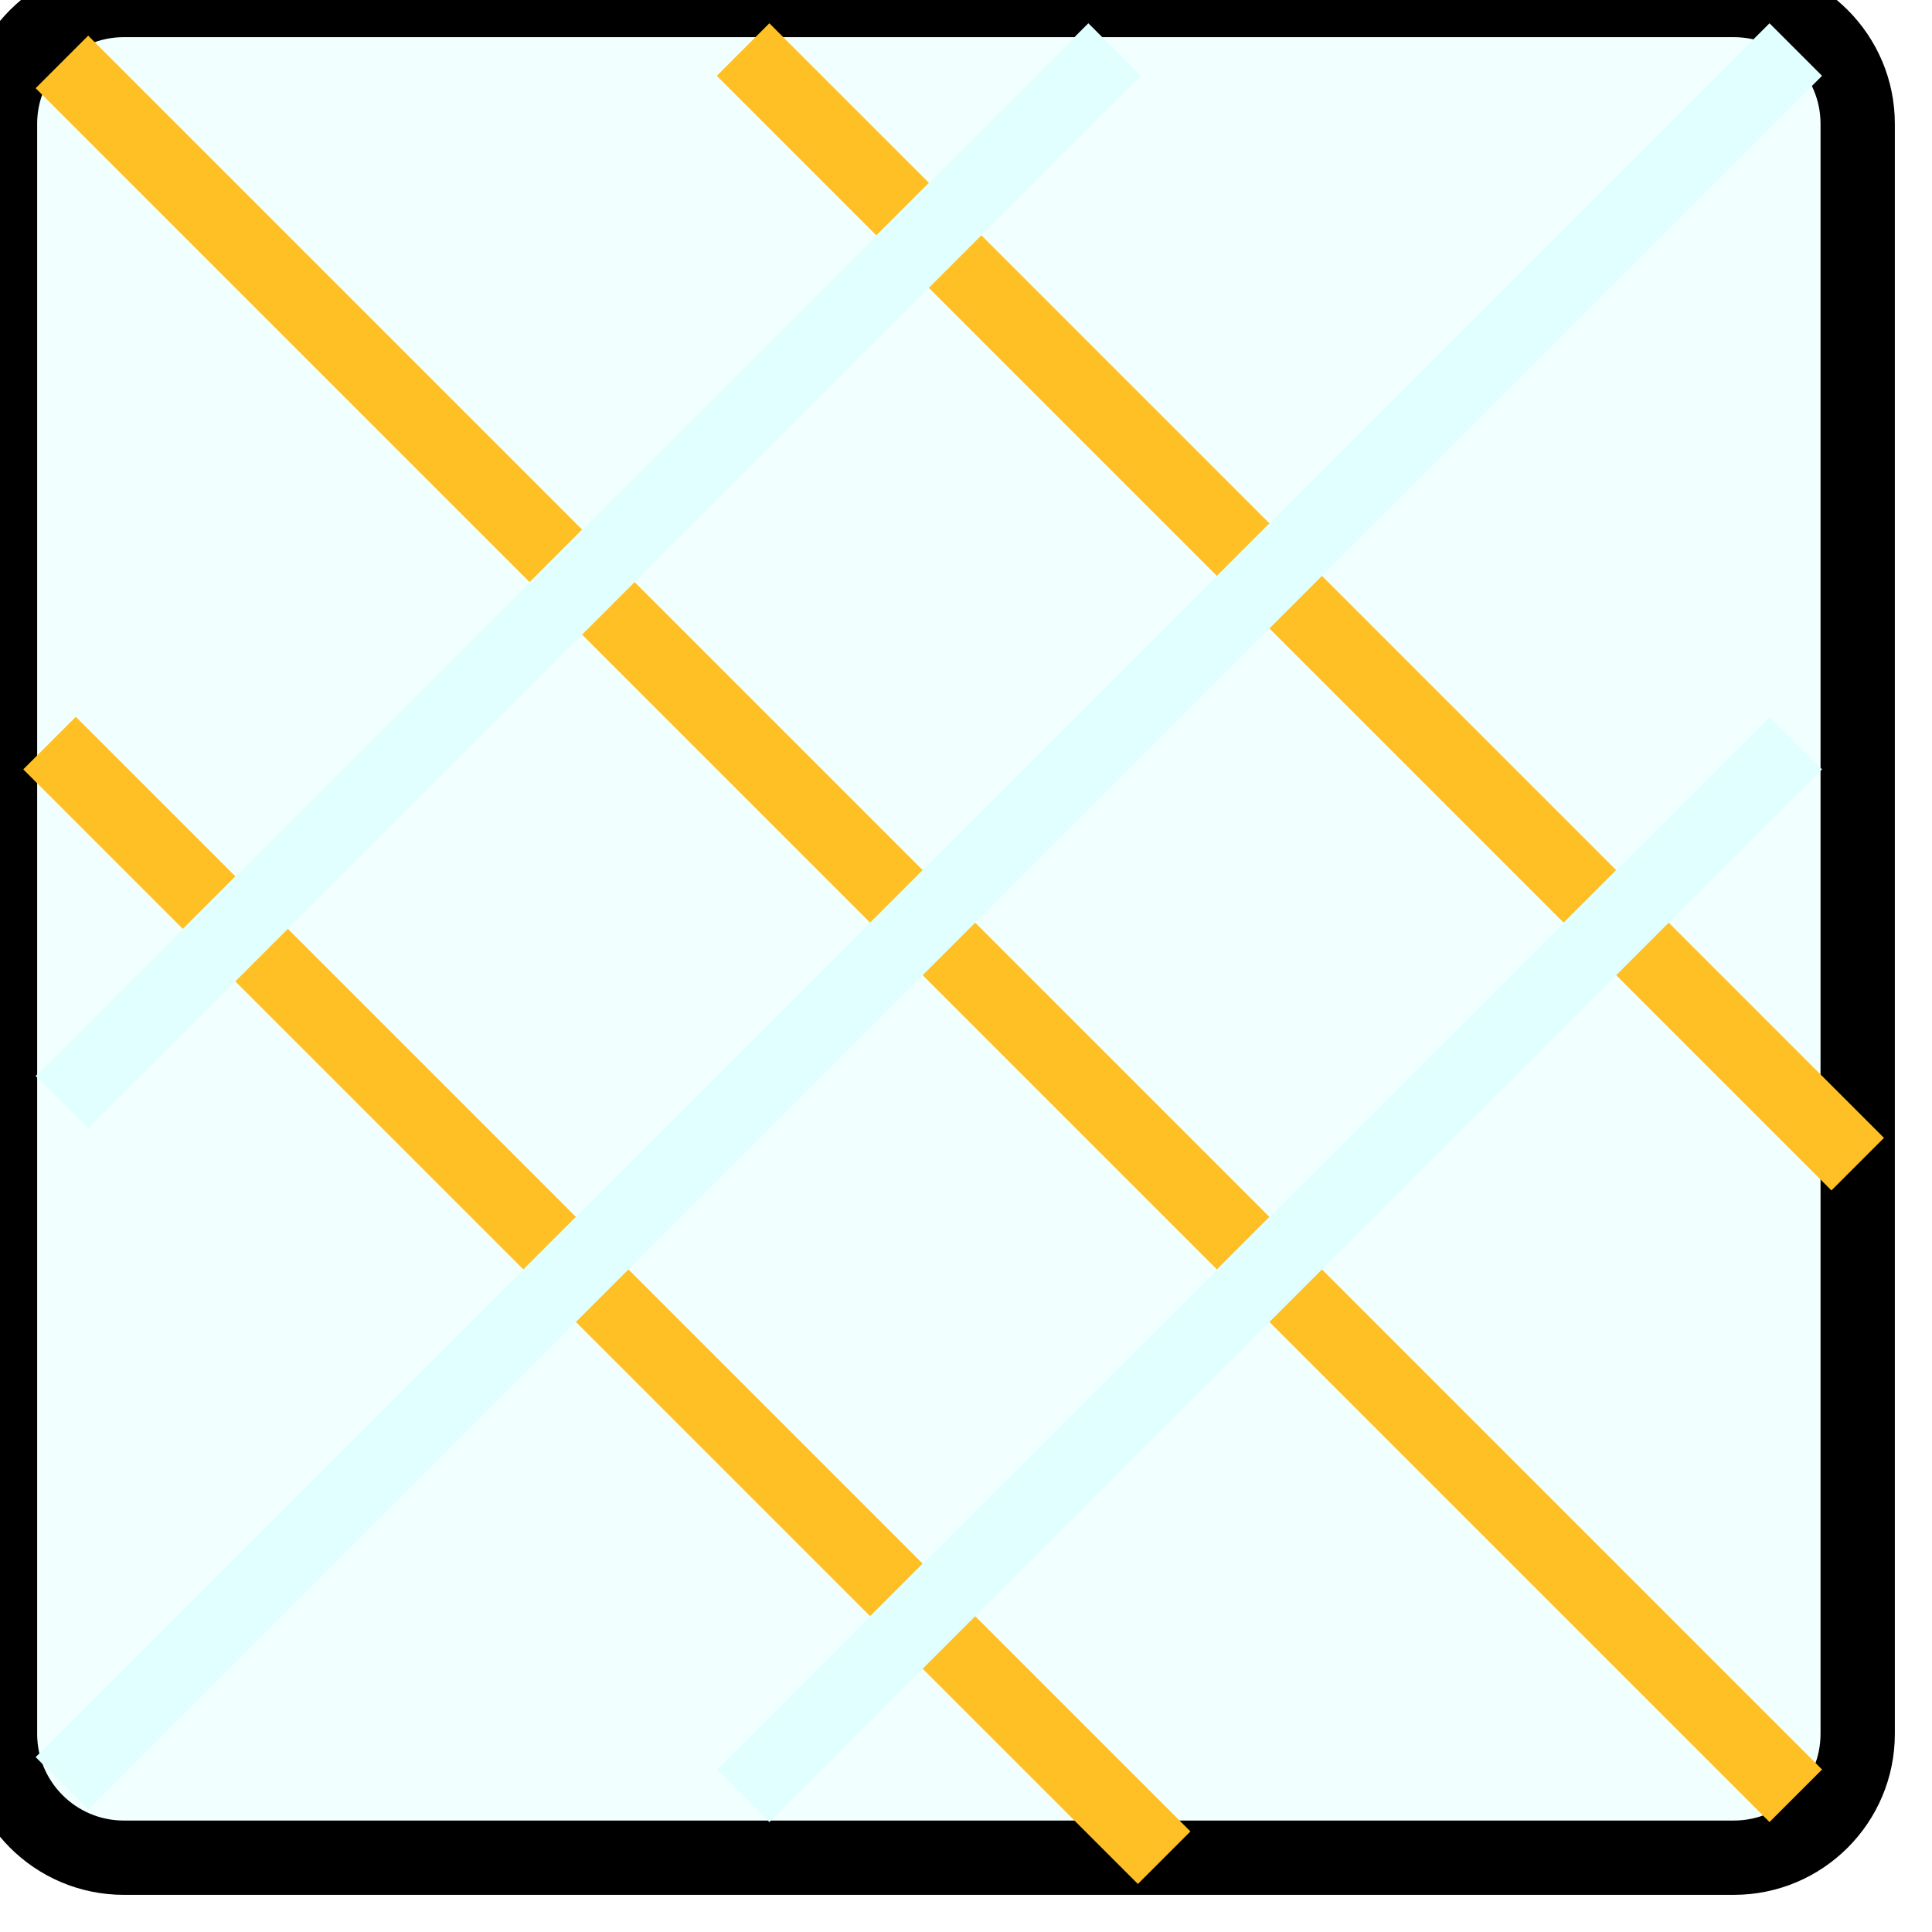
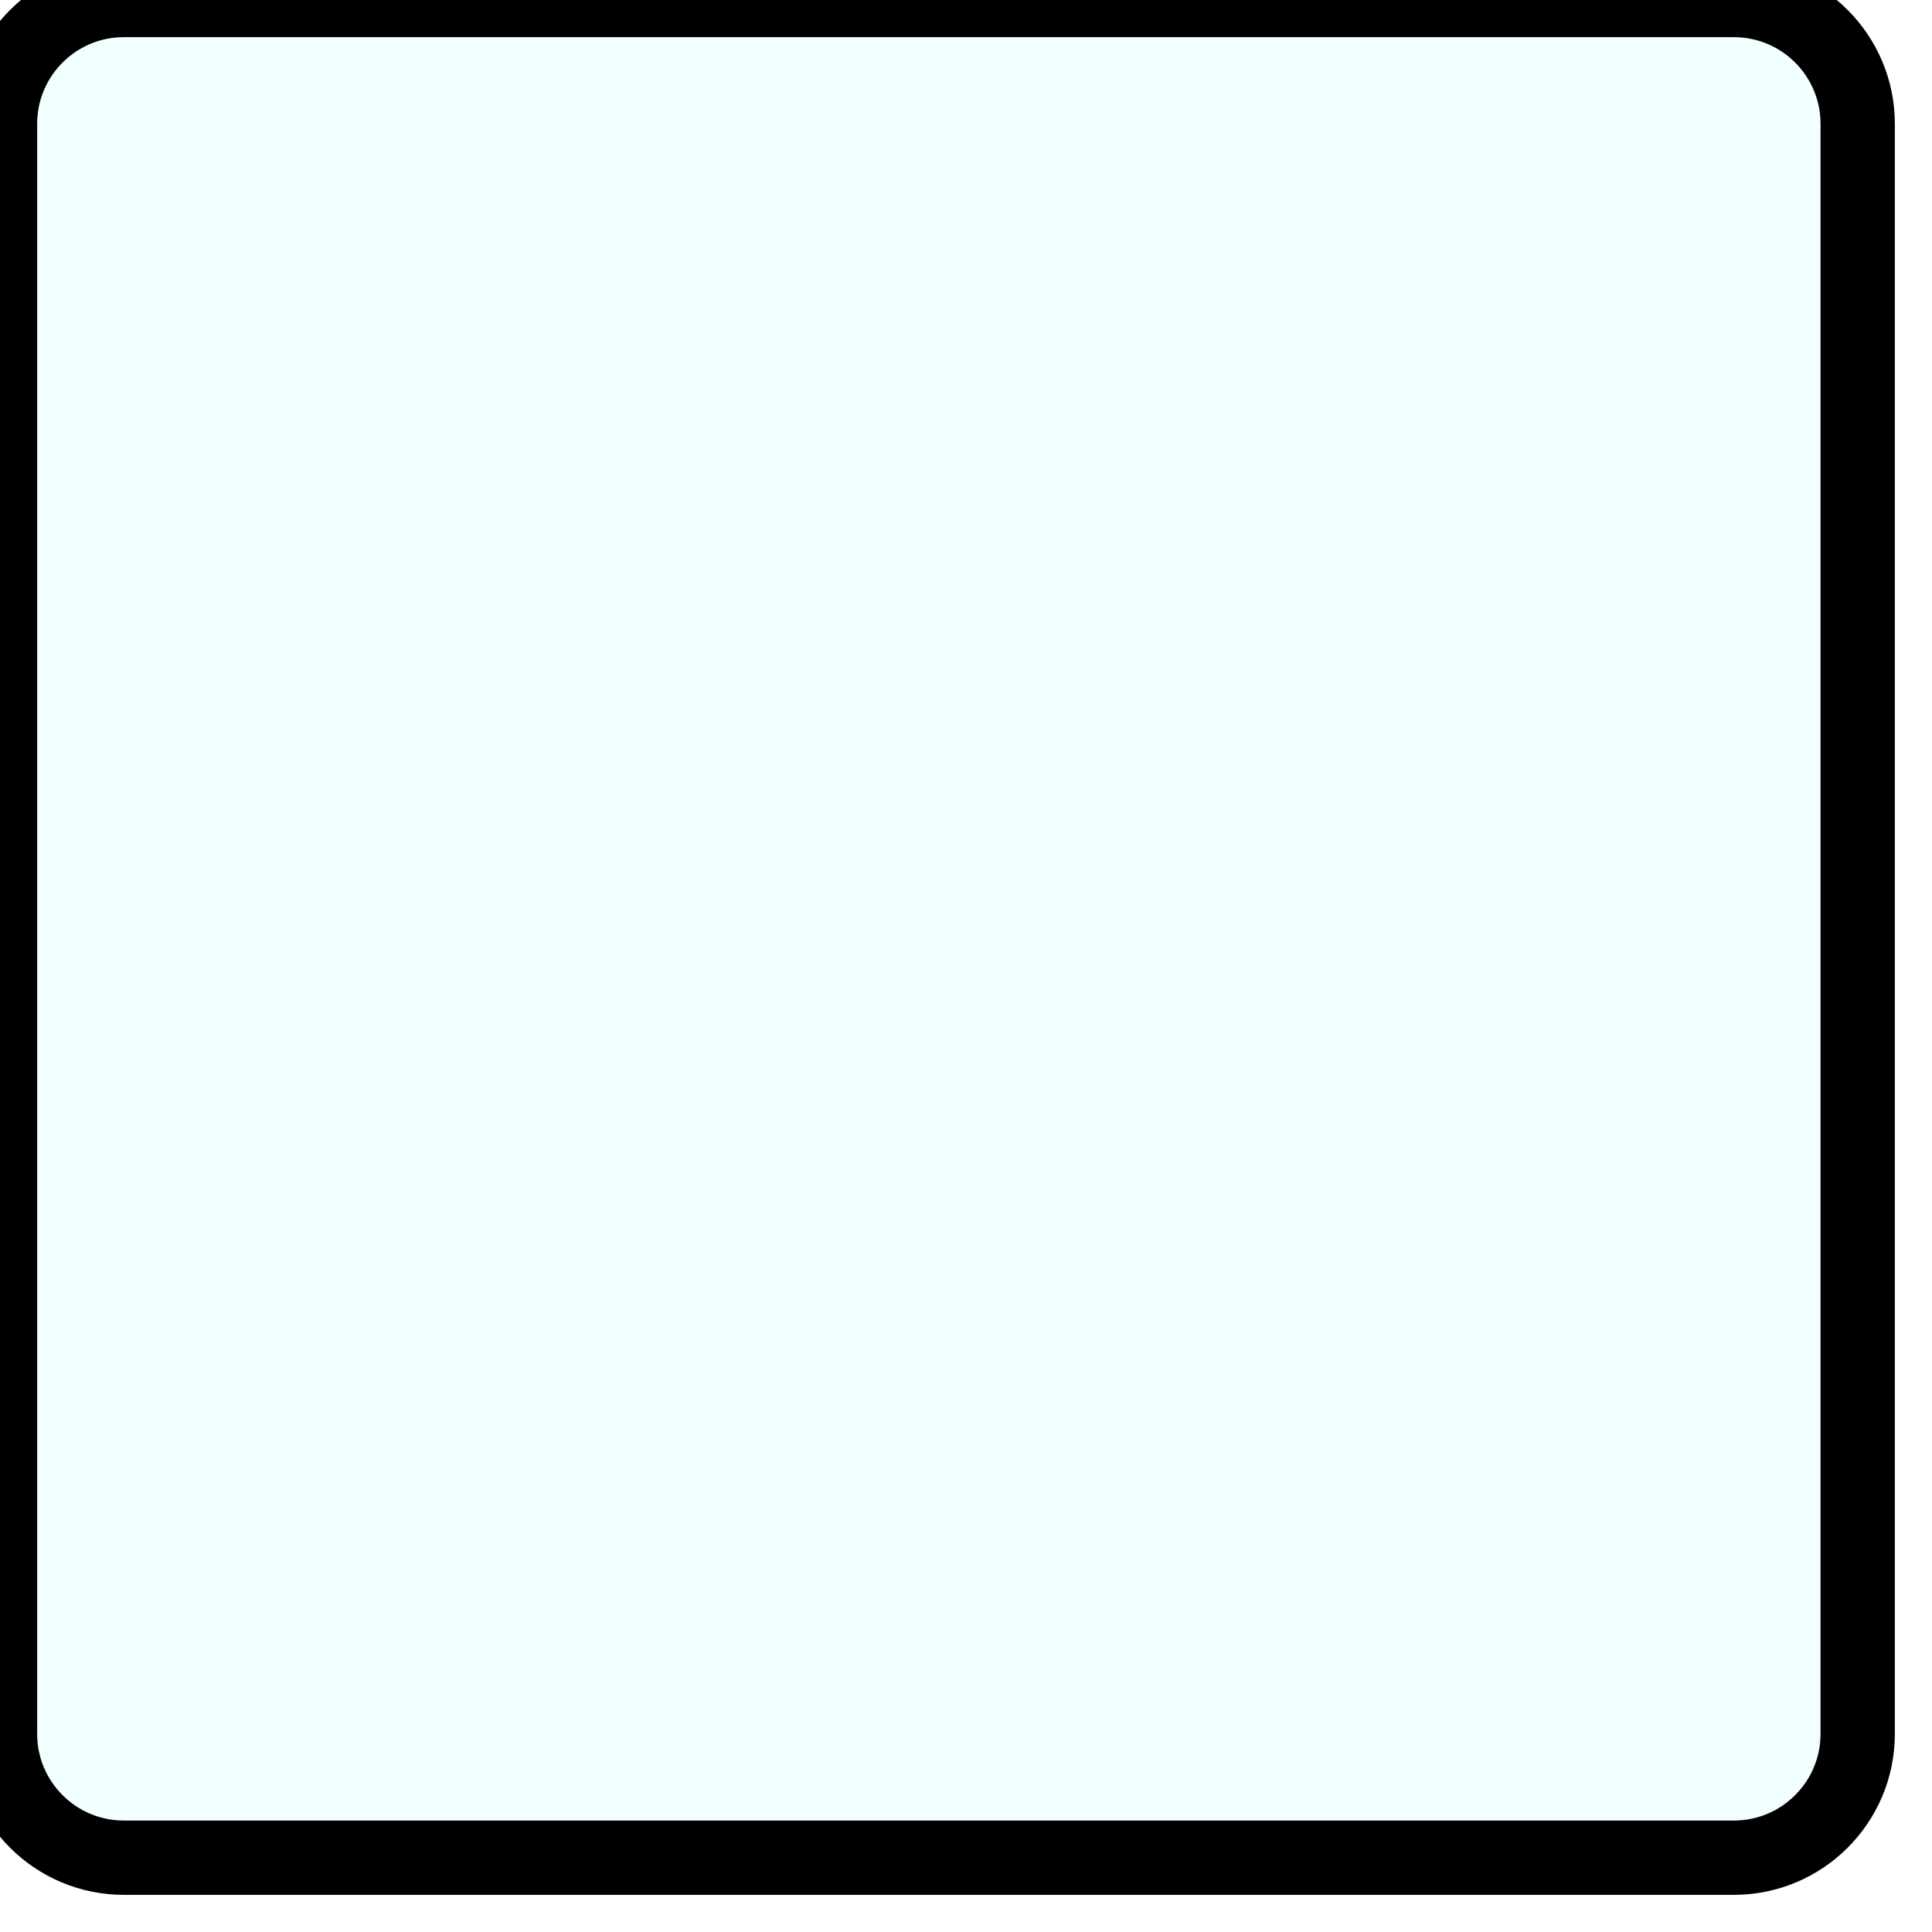
<svg xmlns="http://www.w3.org/2000/svg">
  <a id="bars">
    <rect rx="10" ry="10" width="150" height="150" fill="rgb(224,255,255)" fill-opacity="0.4" stroke=" black" stroke-width="6" />
-     <path d="M 5 5 l 140 140" stroke="rgb(255,192,037)" stroke-width="6" />
-     <path d="M 60 4 l 90 90" stroke="rgb(255,192,037)" stroke-width="6" />
-     <path d="M 4 60 l 90 90" stroke="rgb(255,192,037)" stroke-width="6" />
-     <path d="M 145 4 l -140 140" stroke="rgb(225,255,255)" stroke-width="6" />
-     <path d="M 145 60 l -85 85" stroke="rgb(225,255,255)" stroke-width="6" />
-     <path d="M 90 4 l -85 85" stroke="rgb(225,255,255)" stroke-width="6" />
  </a>
</svg>
